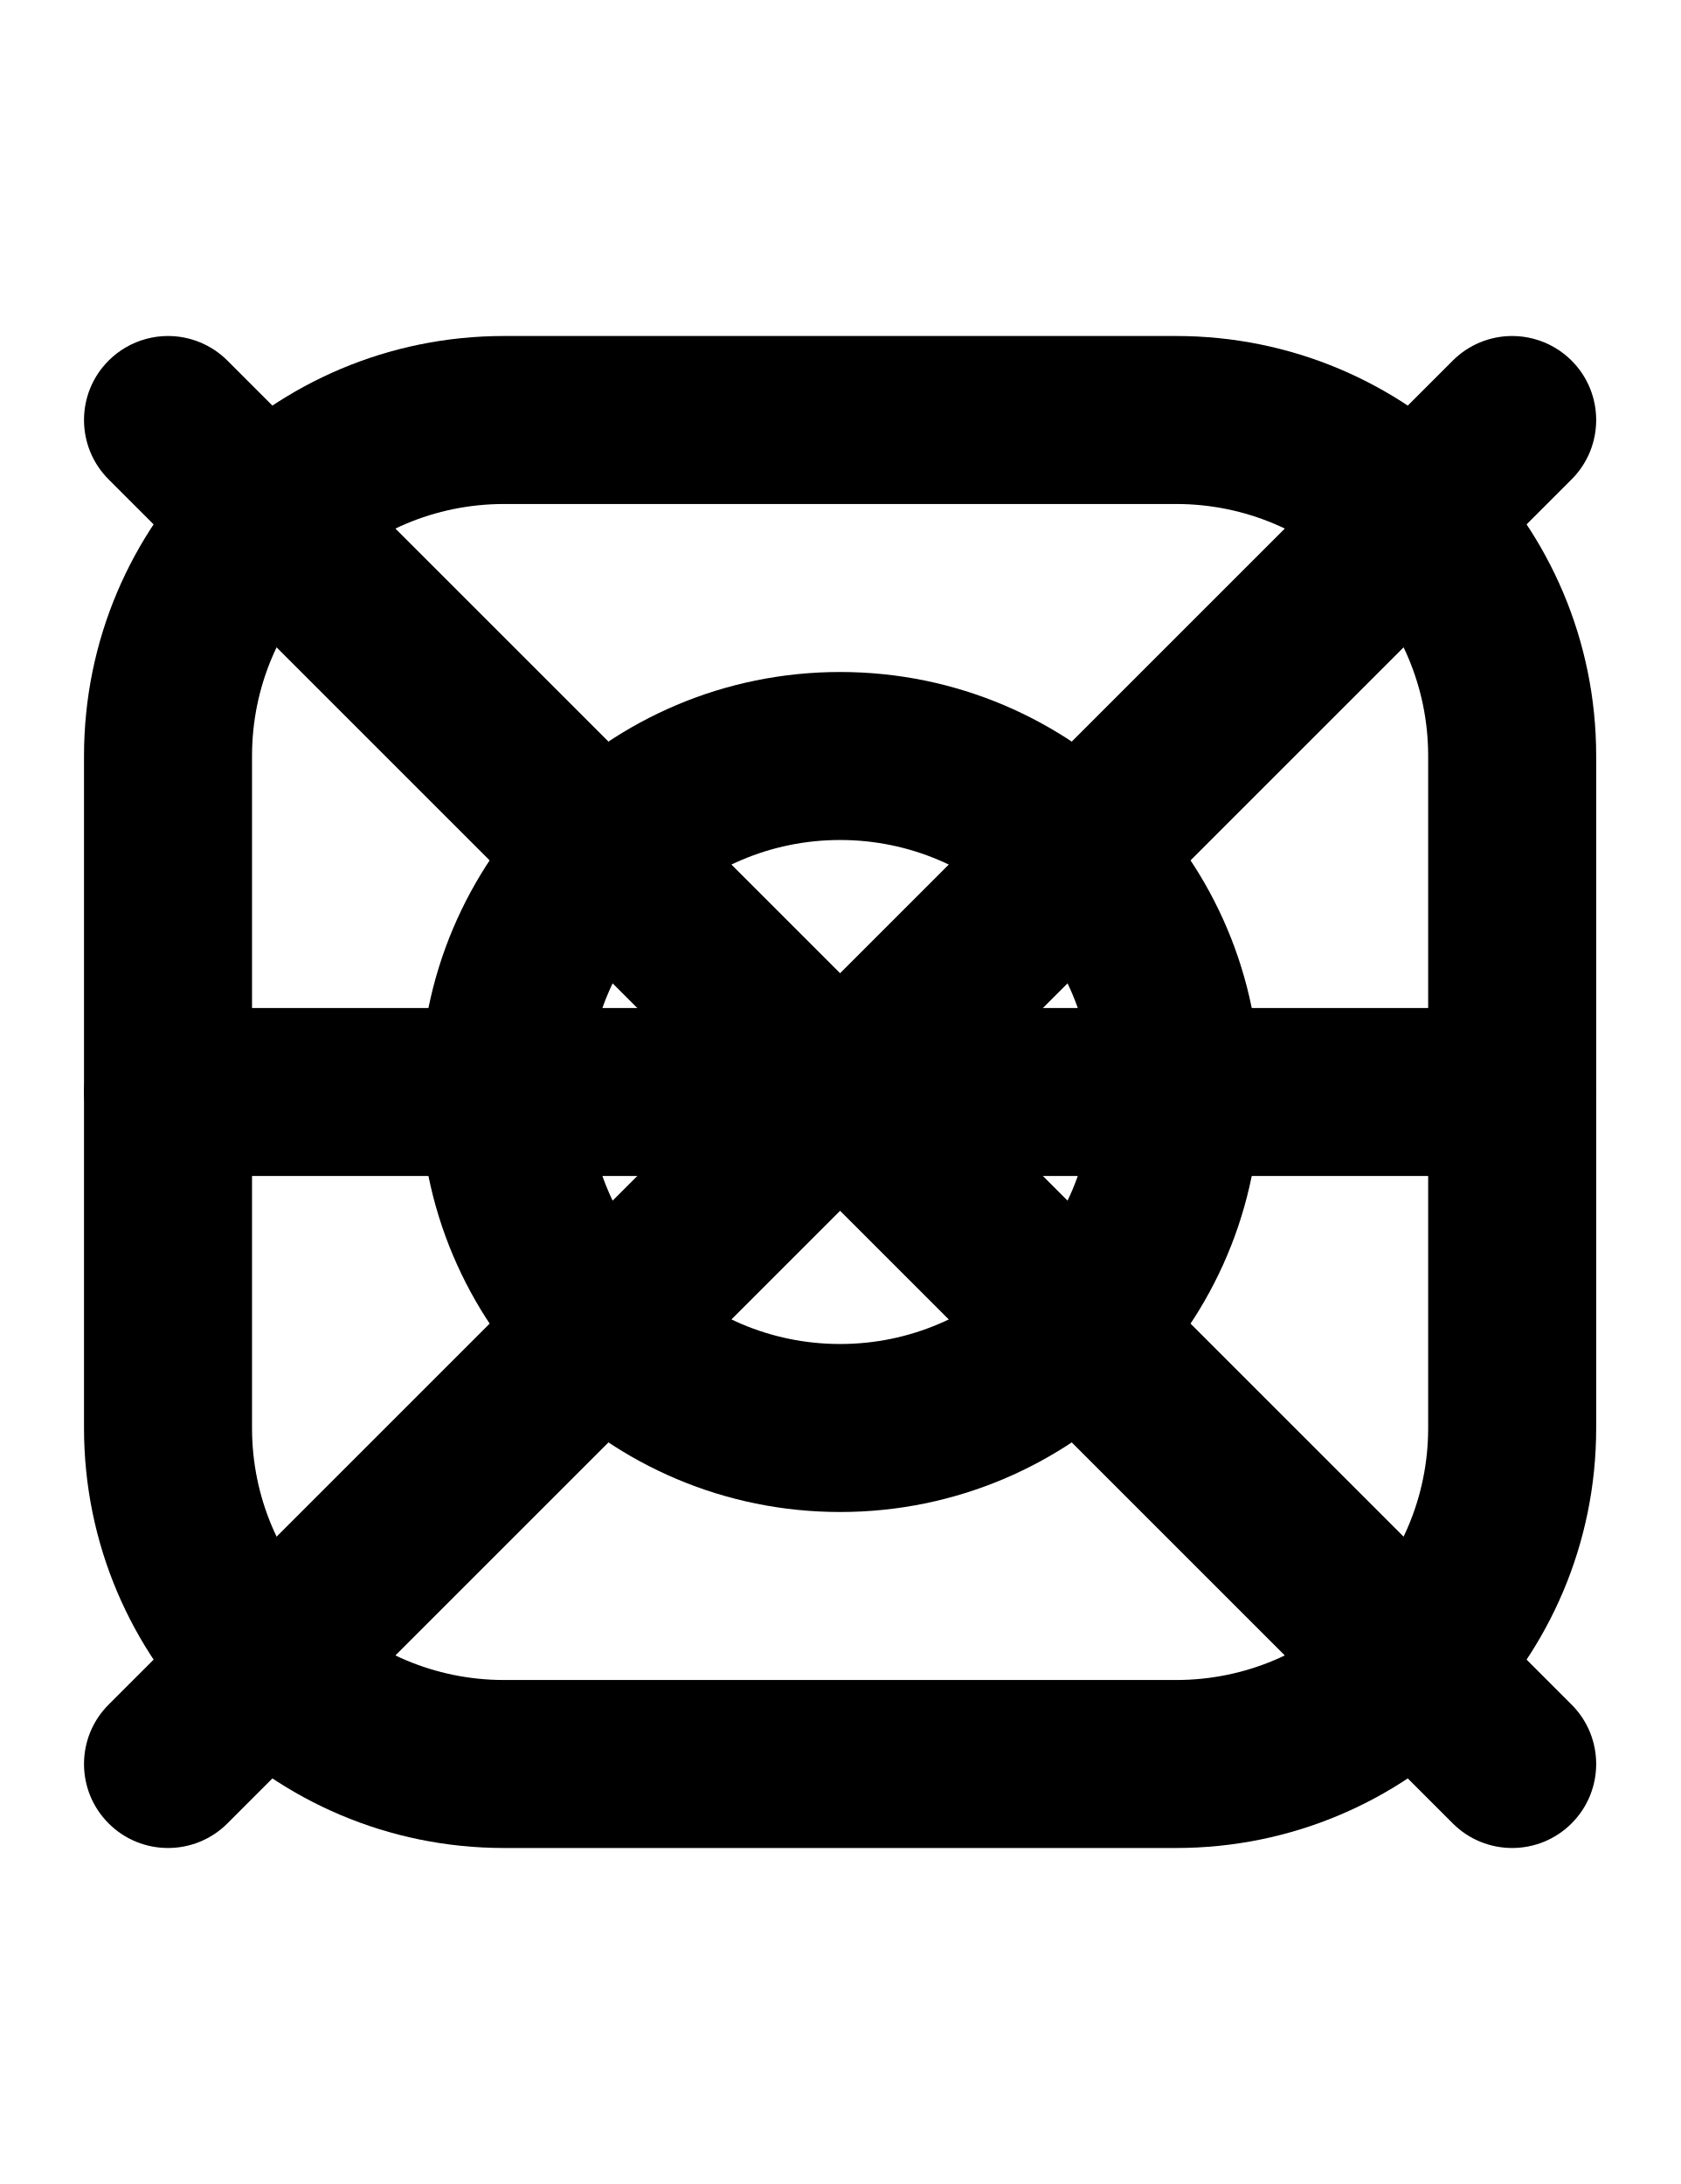
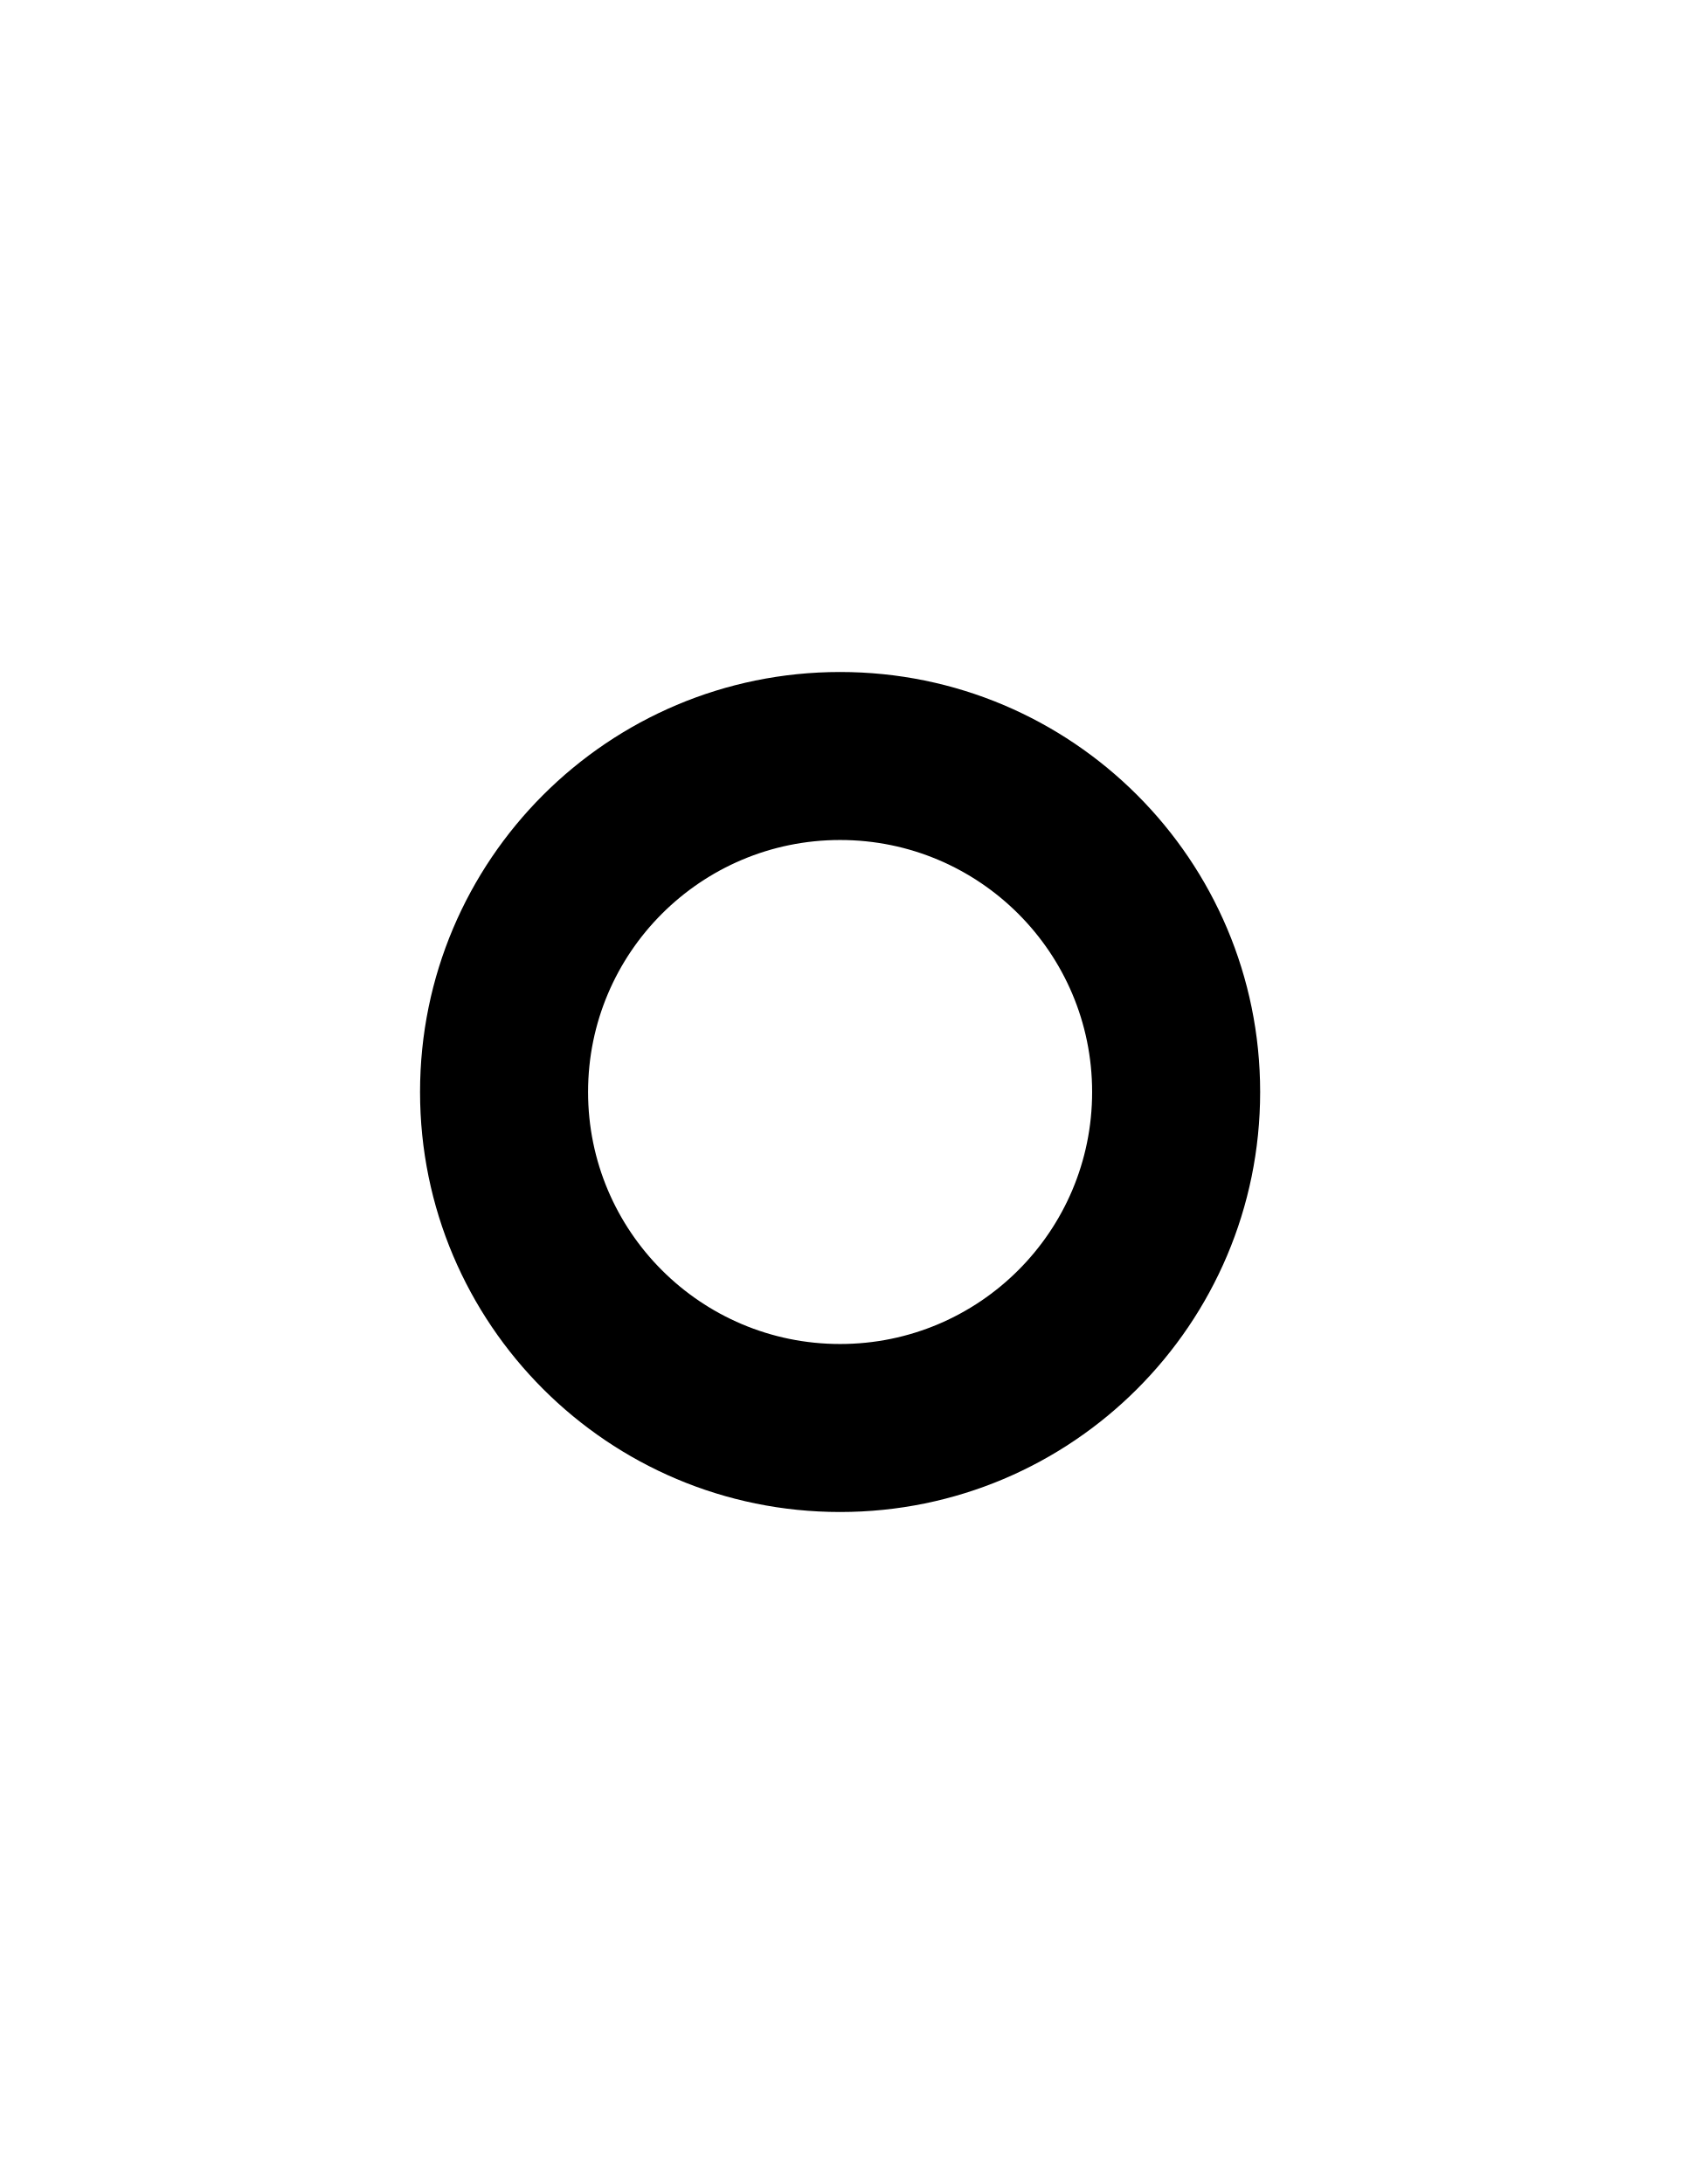
<svg xmlns="http://www.w3.org/2000/svg" width="500" height="650">
  <path d="M 250 200 A 125 125 0 0 0 125 325 A 125 125 0 0 0 250 450 A 125 125 0 0 0 375 325 A 125 125 0 0 0 250 200 z M 250 250 A 75 75 0 0 1 325 325 A 75 75 0 0 1 250 400 A 75 75 0 0 1 175 325 A 75 75 0 0 1 250 250 z " />
-   <path d="M 150 100 A 125 125 0 0 0 25 225 L 25 425 A 125 125 0 0 0 150 550 L 350 550 A 125 125 0 0 0 475 425 L 475 225 A 125 125 0 0 0 350 100 L 150 100 z M 150 150 L 350 150 A 75 75 0 0 1 425 225 L 425 425 A 75 75 0 0 1 350 500 L 150 500 A 75 75 0 0 1 75 425 L 75 225 A 75 75 0 0 1 150 150 z " />
-   <path d="M50 300v.38A25 25 0 0 0 25 325a25 25 0 0 0 25 24.62v.38h400v-.38A25 25 0 0 0 475 325a25 25 0 0 0-25-24.62V300z" />
-   <path d="M 450 100 A 25 25 0 0 0 432.322 107.322 L 32.322 507.322 A 25 25 0 0 0 32.322 542.678 A 25 25 0 0 0 67.678 542.678 L 467.678 142.678 A 25 25 0 0 0 467.678 107.322 A 25 25 0 0 0 456.471 100.852 A 25 25 0 0 0 450 100 z " />
-   <path d="M 50 100 A 25 25 0 0 0 43.529 100.852 A 25 25 0 0 0 32.322 107.322 A 25 25 0 0 0 32.322 142.678 L 432.322 542.678 A 25 25 0 0 0 467.678 542.678 A 25 25 0 0 0 467.678 507.322 L 67.678 107.322 A 25 25 0 0 0 50 100 z " />
</svg>
